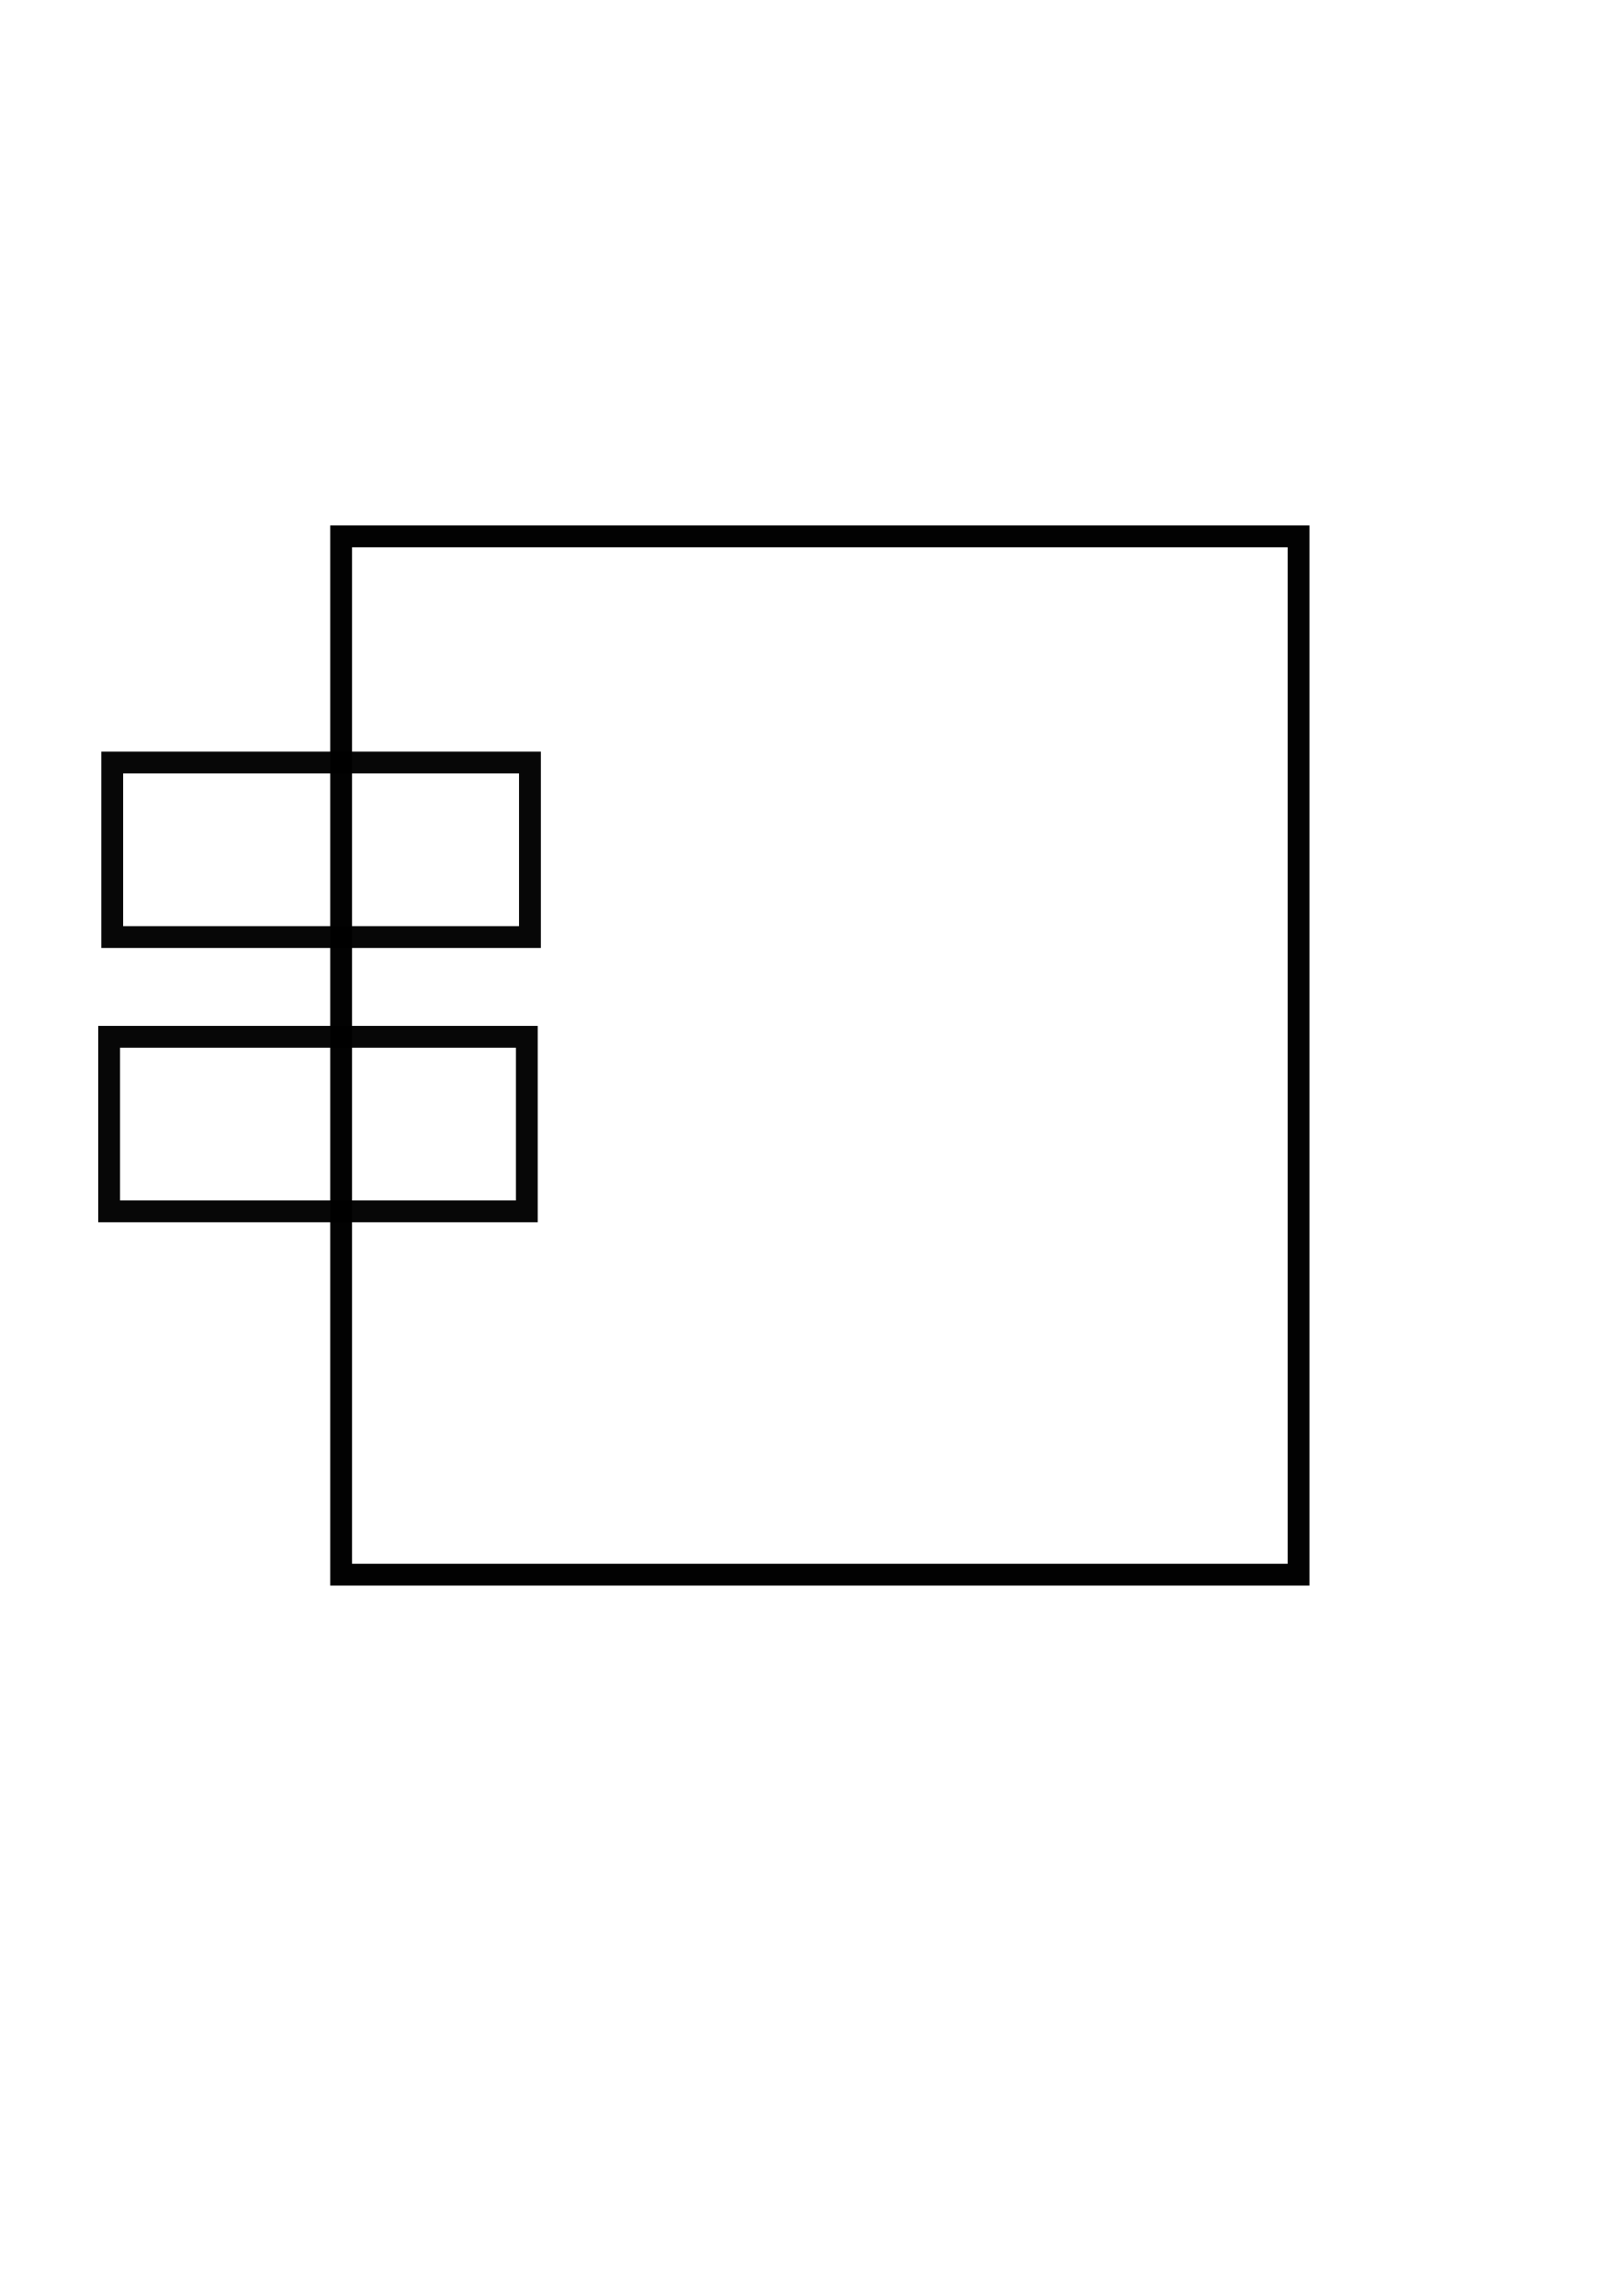
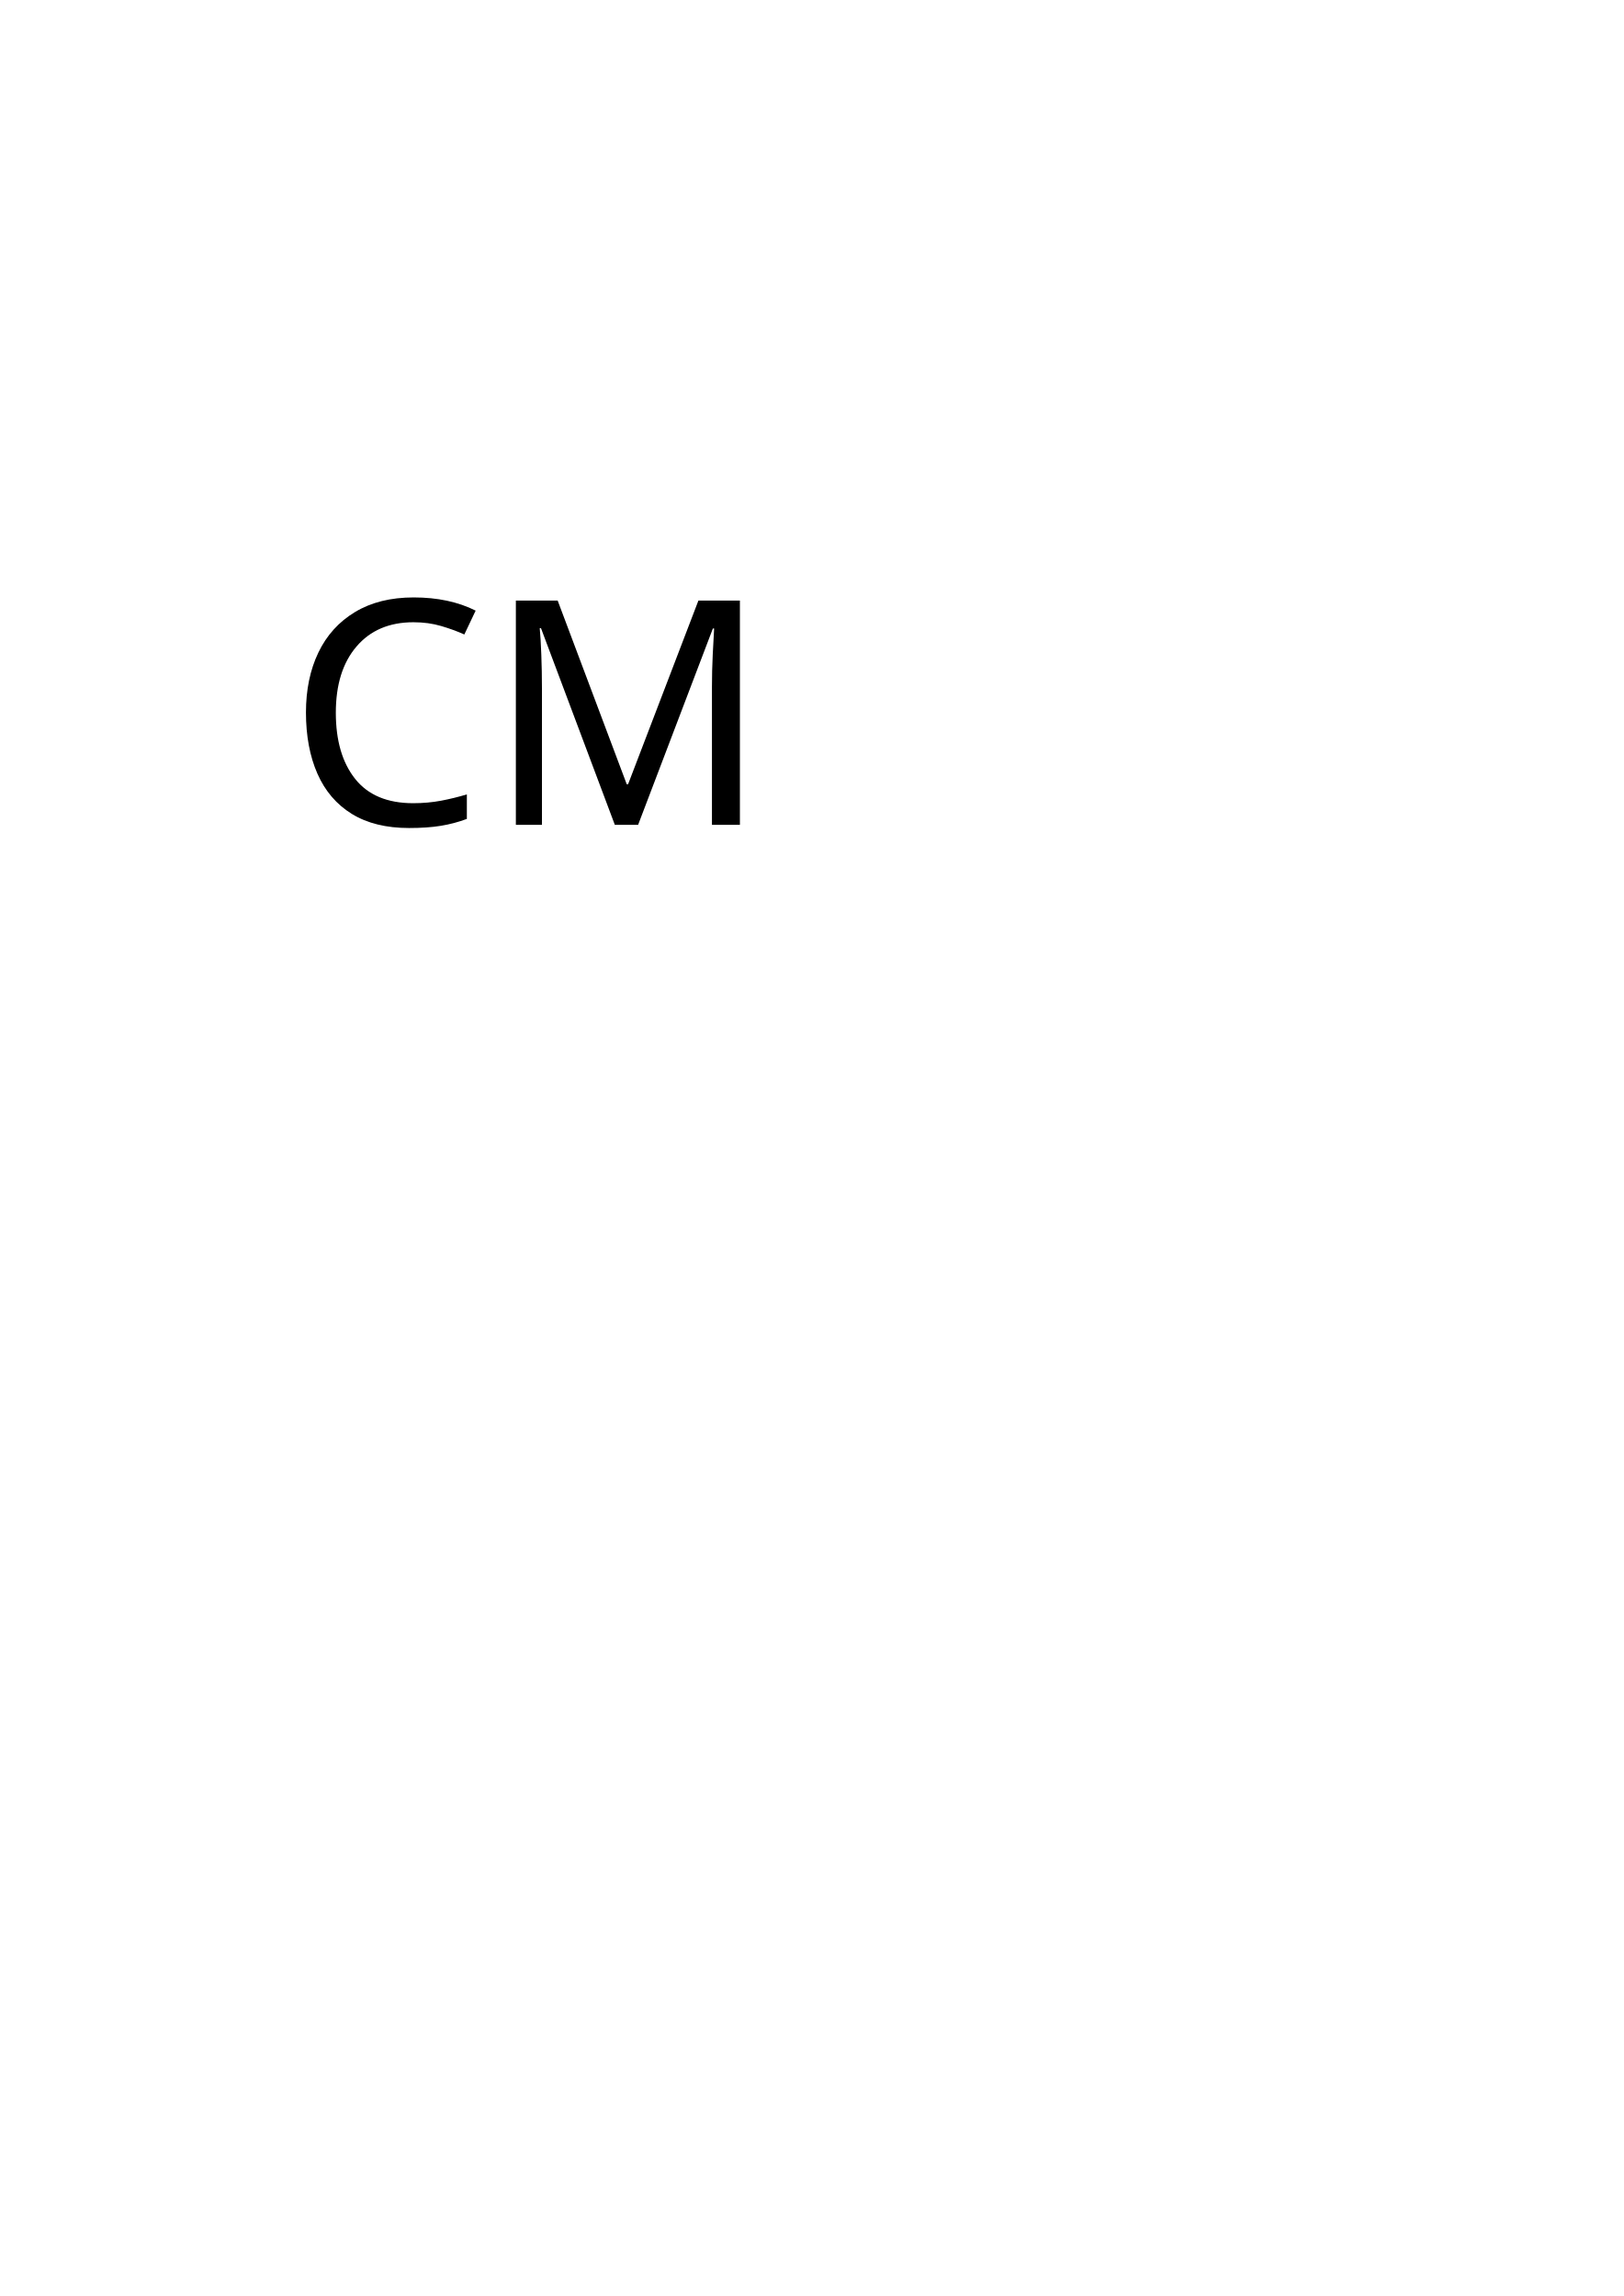
- <svg xmlns="http://www.w3.org/2000/svg" width="744.094" height="1052.362" id="svg2">
+ <svg xmlns="http://www.w3.org/2000/svg" width="744.094" height="1052.362" id="svg2" version="1.1">
  <defs id="defs4">
    </defs>
  <g id="layer1">
-     <g id="g3152">
-       <rect y="245.838" x="156.332" height="475.907" width="438.764" id="rect2383" style="fill:none;fill-opacity:0.328;stroke:#000000;stroke-width:10;stroke-miterlimit:4;stroke-dasharray:none;stroke-opacity:0.991" />
-       <rect y="349.505" x="51.429" height="80" width="191.429" id="rect3159" style="fill:none;fill-opacity:0.875;stroke:#000000;stroke-width:10;stroke-miterlimit:4;stroke-dasharray:none;stroke-opacity:0.97" />
-       <rect y="475.219" x="50" height="80" width="191.429" id="rect3161" style="fill:none;fill-opacity:0.875;stroke:#000000;stroke-width:10;stroke-miterlimit:4;stroke-dasharray:none;stroke-opacity:0.97" />
-     </g>
+     <text xml:space="preserve" style="font-size:144px;font-style:normal;font-weight:normal;fill:#000000;fill-opacity:1;stroke:none;font-family:Sans;-inkscape-font-specification:Sans;font-stretch:normal;font-variant:normal;text-anchor:start;text-align:start;writing-mode:lr;line-height:125%" x="131.429" y="378.076" id="text2816">
+       <tspan id="tspan2818" x="131.429" y="378.076">CM</tspan>
+     </text>
  </g>
</svg>
